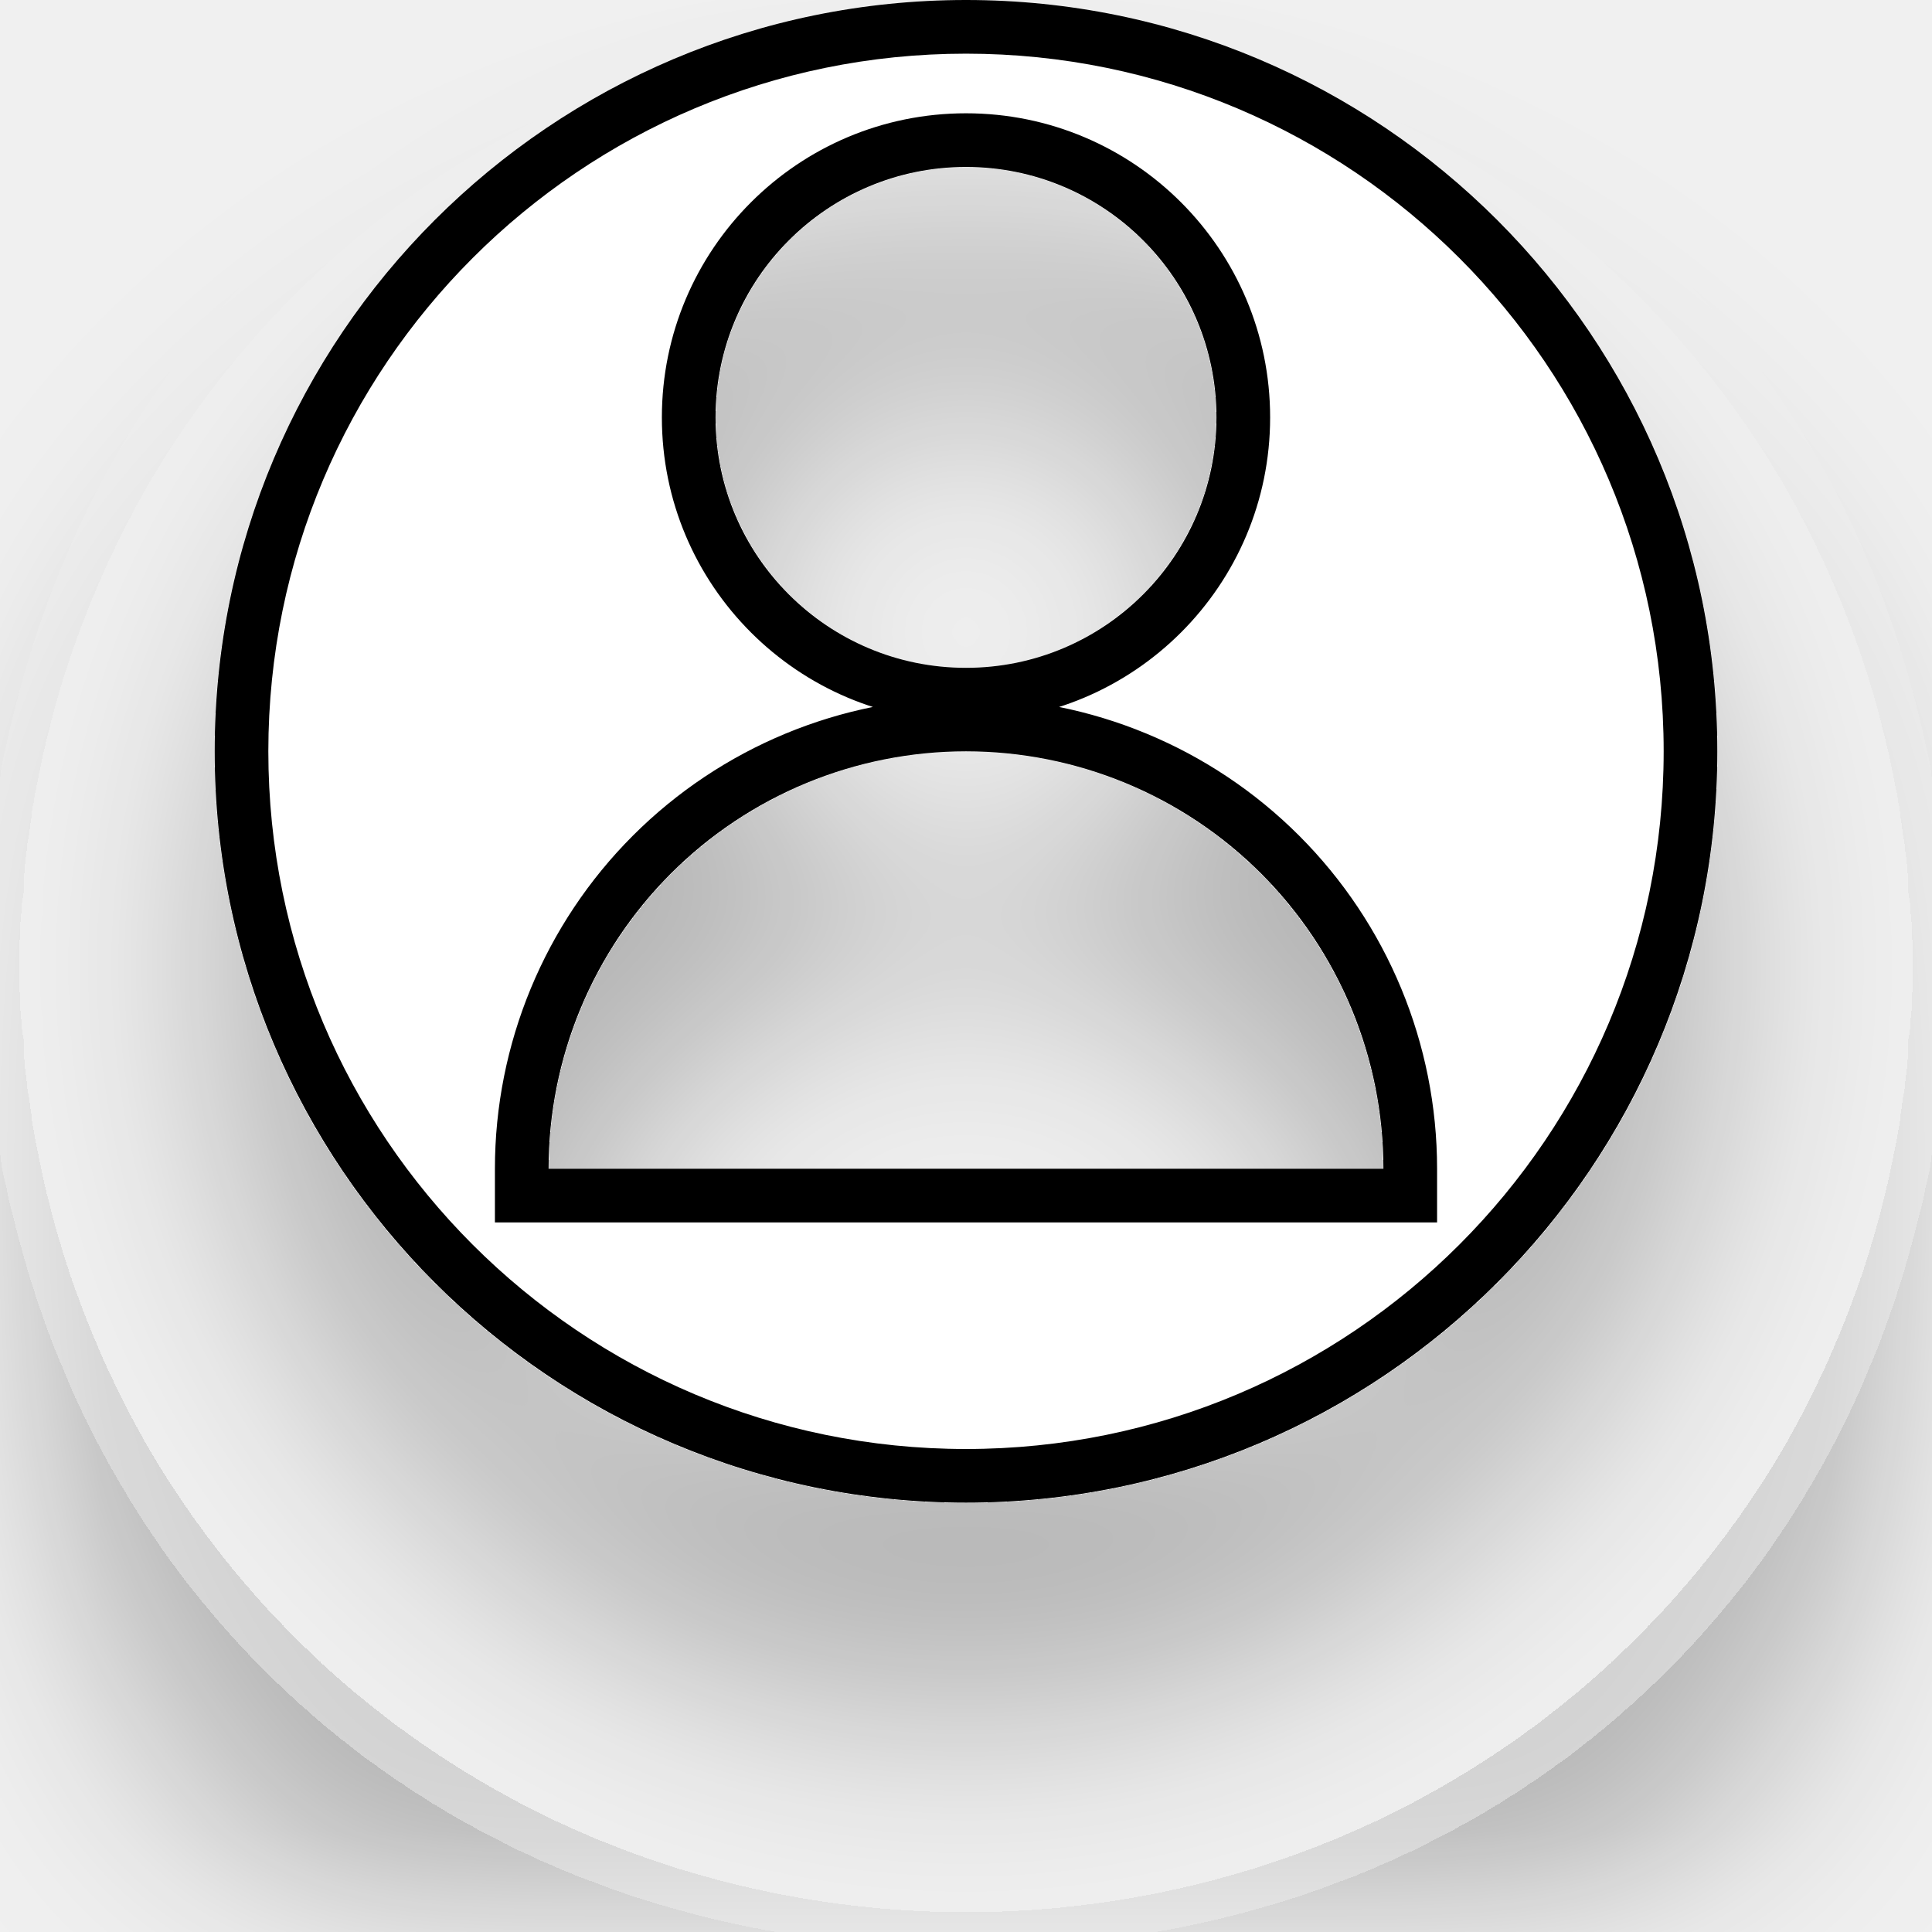
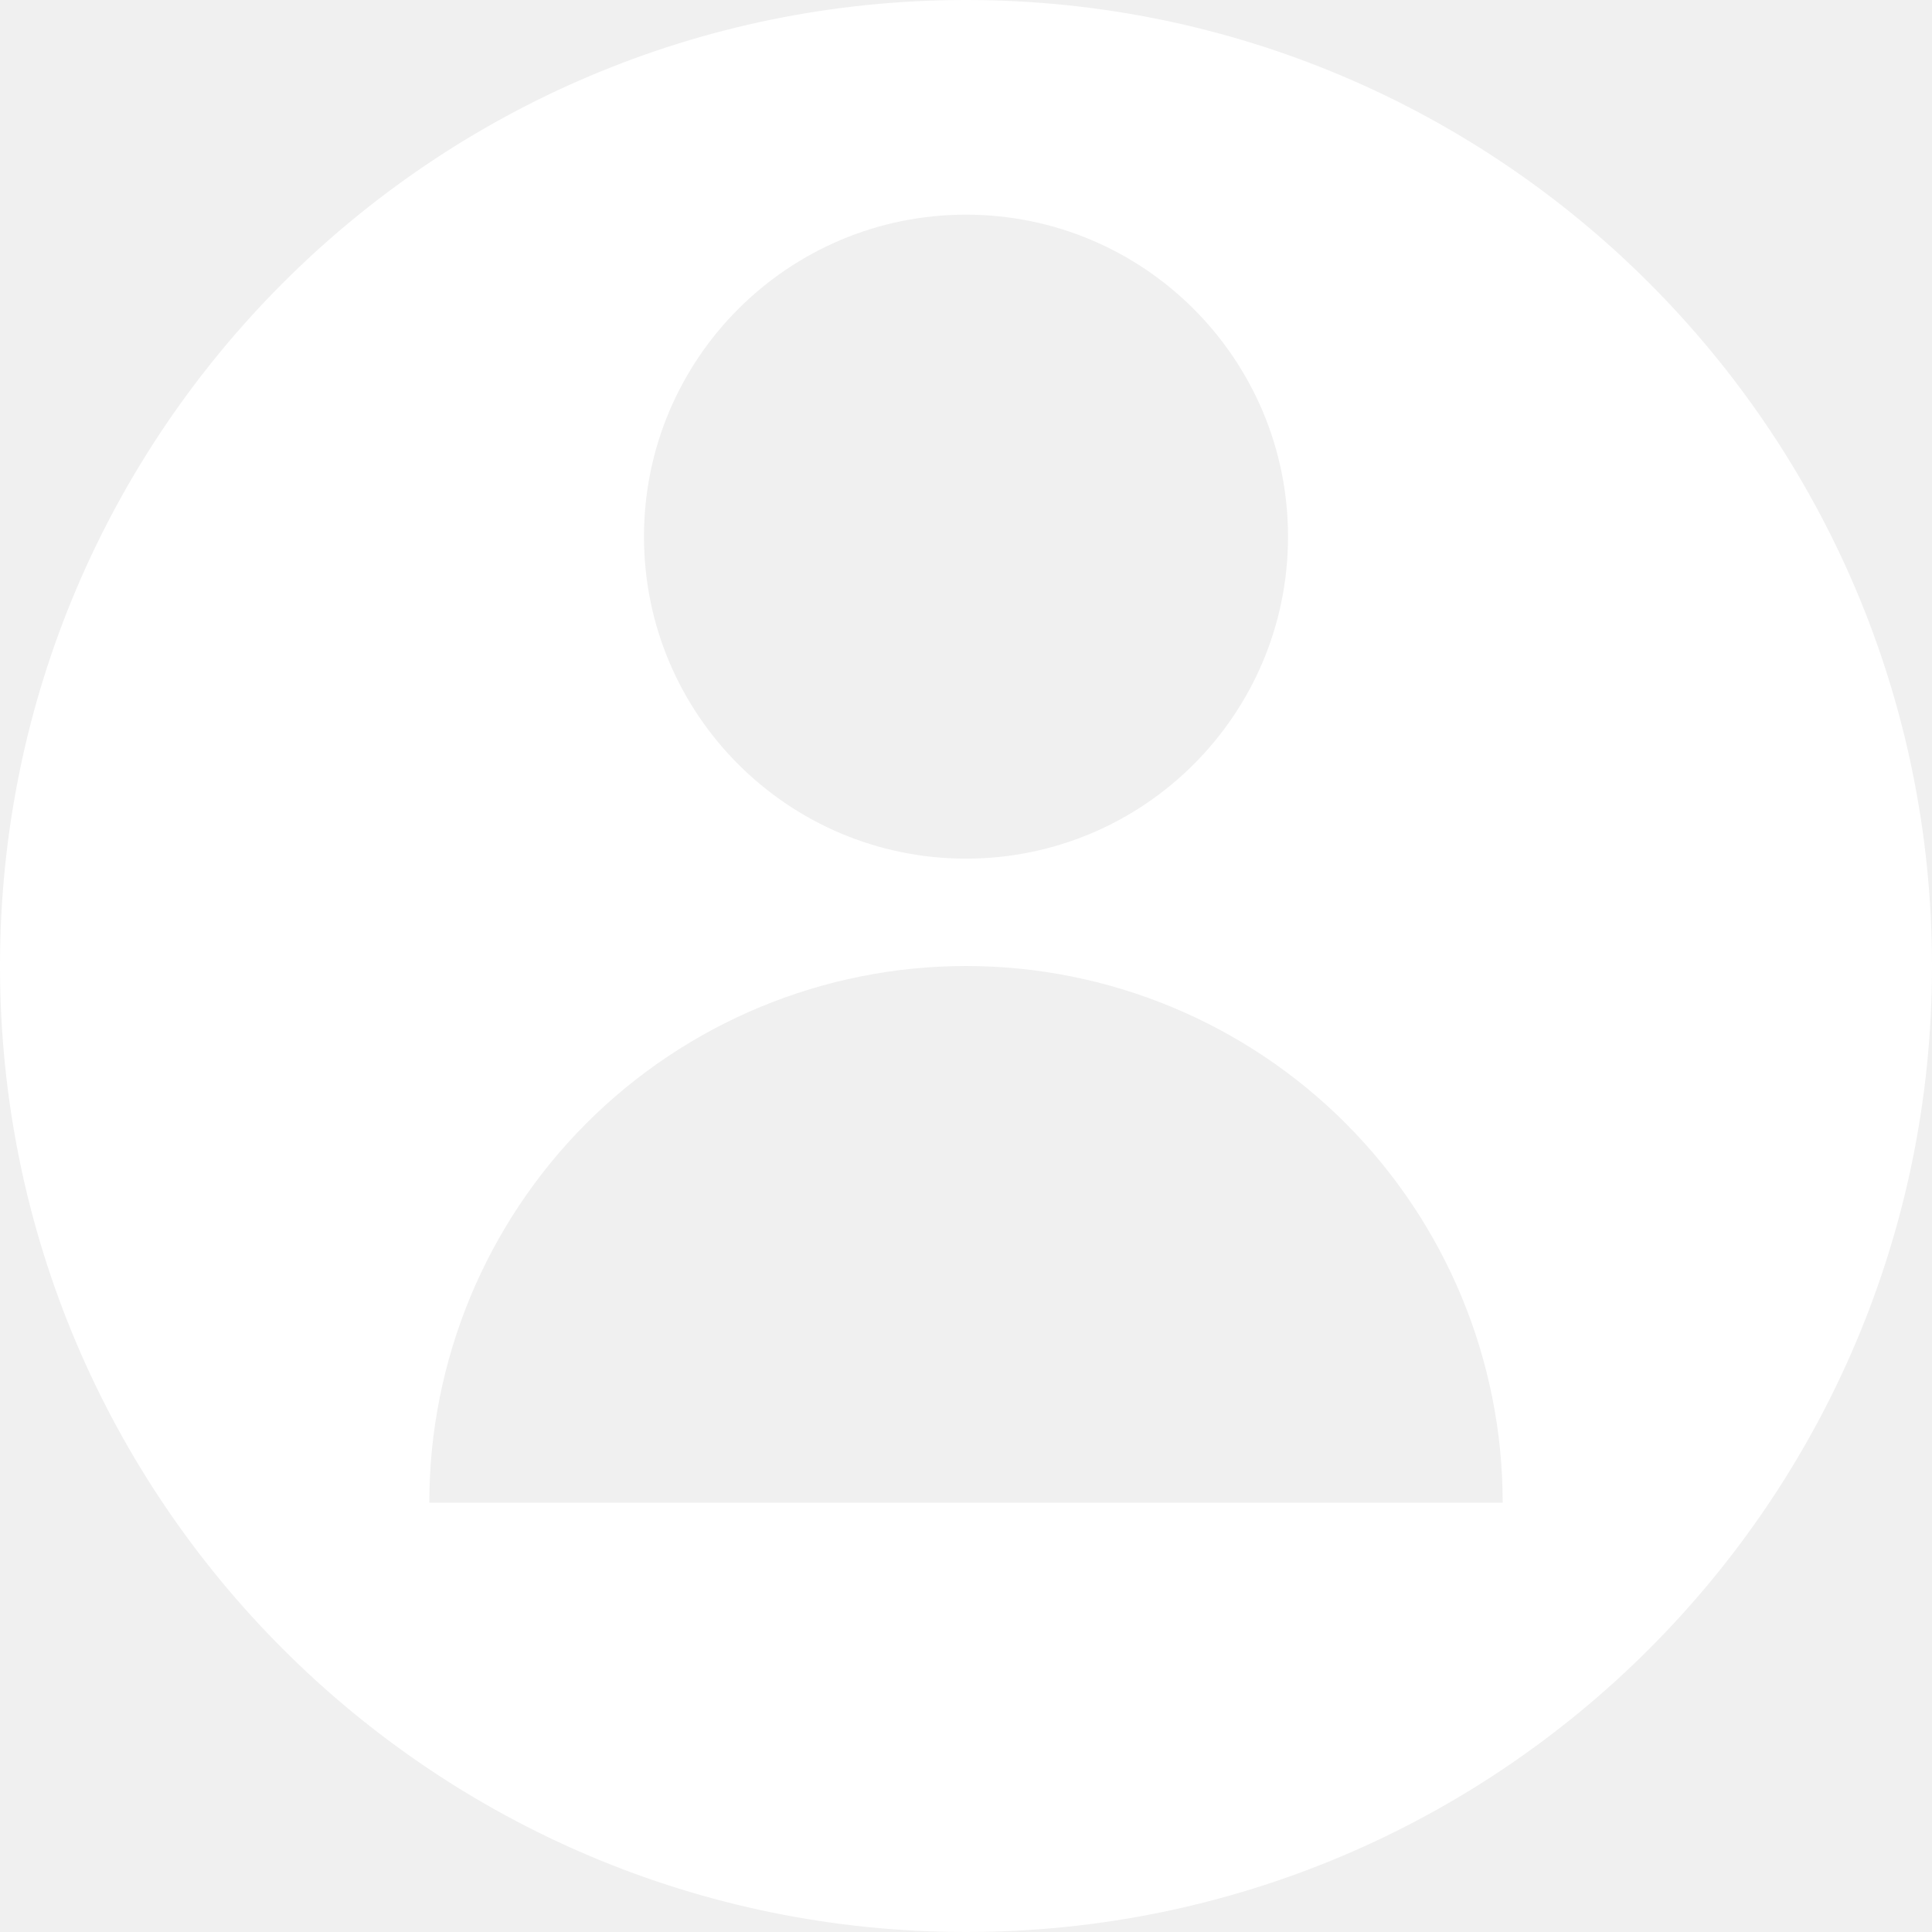
- <svg xmlns="http://www.w3.org/2000/svg" width="36" height="36" viewBox="0 0 36 36" fill="none">
-   <g filter="url(#filter0_d_108_7)">
-     <g filter="url(#filter1_d_108_7)">
-       <mask id="path-1-inside-1_108_7" fill="white">
-         <path fill-rule="evenodd" clip-rule="evenodd" d="M32 14C32 21.732 25.732 28 18 28C10.268 28 4 21.732 4 14C4 6.268 10.268 0 18 0C25.732 0 32 6.268 32 14ZM22.667 7.778C22.667 10.355 20.577 12.444 18 12.444C15.423 12.444 13.333 10.355 13.333 7.778C13.333 5.2 15.423 3.111 18 3.111C20.577 3.111 22.667 5.2 22.667 7.778ZM23.5 16.278C24.958 17.737 25.778 19.715 25.778 21.778H18L10.222 21.778C10.222 19.715 11.042 17.737 12.5 16.278C13.959 14.819 15.937 14 18 14C20.063 14 22.041 14.819 23.5 16.278Z" />
-       </mask>
-       <path fill-rule="evenodd" clip-rule="evenodd" d="M32 14C32 21.732 25.732 28 18 28C10.268 28 4 21.732 4 14C4 6.268 10.268 0 18 0C25.732 0 32 6.268 32 14ZM22.667 7.778C22.667 10.355 20.577 12.444 18 12.444C15.423 12.444 13.333 10.355 13.333 7.778C13.333 5.2 15.423 3.111 18 3.111C20.577 3.111 22.667 5.2 22.667 7.778ZM23.5 16.278C24.958 17.737 25.778 19.715 25.778 21.778H18L10.222 21.778C10.222 19.715 11.042 17.737 12.5 16.278C13.959 14.819 15.937 14 18 14C20.063 14 22.041 14.819 23.5 16.278Z" fill="white" />
-       <path d="M25.778 21.778V22.778H26.778V21.778H25.778ZM18 21.778L18 22.778H18V21.778ZM10.222 21.778H9.222V22.778L10.222 22.778L10.222 21.778ZM12.5 16.278L13.207 16.985L13.207 16.985L12.5 16.278ZM18 14L18 15H18V14ZM18 29C26.284 29 33 22.284 33 14H31C31 21.18 25.18 27 18 27V29ZM3 14C3 22.284 9.716 29 18 29V27C10.82 27 5 21.18 5 14H3ZM18 -1C9.716 -1 3 5.716 3 14H5C5 6.82 10.82 1 18 1V-1ZM33 14C33 5.716 26.284 -1 18 -1V1C25.18 1 31 6.82 31 14H33ZM18 13.444C21.13 13.444 23.667 10.907 23.667 7.778H21.667C21.667 9.803 20.025 11.444 18 11.444V13.444ZM12.333 7.778C12.333 10.907 14.87 13.444 18 13.444V11.444C15.975 11.444 14.333 9.803 14.333 7.778H12.333ZM18 2.111C14.87 2.111 12.333 4.648 12.333 7.778H14.333C14.333 5.753 15.975 4.111 18 4.111V2.111ZM23.667 7.778C23.667 4.648 21.13 2.111 18 2.111V4.111C20.025 4.111 21.667 5.753 21.667 7.778H23.667ZM26.778 21.778C26.778 19.45 25.853 17.217 24.207 15.571L22.793 16.985C24.064 18.256 24.778 19.98 24.778 21.778H26.778ZM18 22.778H25.778V20.778H18V22.778ZM10.222 22.778L18 22.778L18 20.778L10.222 20.778L10.222 22.778ZM11.793 15.571C10.147 17.217 9.222 19.45 9.222 21.778H11.222C11.222 19.98 11.936 18.256 13.207 16.985L11.793 15.571ZM18 13C15.672 13 13.439 13.925 11.793 15.571L13.207 16.985C14.479 15.714 16.203 15 18 15L18 13ZM24.207 15.571C22.561 13.925 20.328 13 18 13V15C19.798 15 21.522 15.714 22.793 16.985L24.207 15.571Z" fill="black" mask="url(#path-1-inside-1_108_7)" />
-     </g>
-   </g>
-   <defs>
-     <filter id="filter0_d_108_7" x="0" y="0" width="36" height="36" filterUnits="userSpaceOnUse" color-interpolation-filters="sRGB">
-       <feFlood flood-opacity="0" result="BackgroundImageFix" />
-       <feColorMatrix in="SourceAlpha" type="matrix" values="0 0 0 0 0 0 0 0 0 0 0 0 0 0 0 0 0 0 127 0" result="hardAlpha" />
-       <feOffset dy="4" />
-       <feGaussianBlur stdDeviation="2" />
-       <feComposite in2="hardAlpha" operator="out" />
-       <feColorMatrix type="matrix" values="0 0 0 0 0 0 0 0 0 0 0 0 0 0 0 0 0 0 0.25 0" />
-       <feBlend mode="normal" in2="BackgroundImageFix" result="effect1_dropShadow_108_7" />
-       <feBlend mode="normal" in="SourceGraphic" in2="effect1_dropShadow_108_7" result="shape" />
-     </filter>
-     <filter id="filter1_d_108_7" x="0" y="0" width="36" height="36" filterUnits="userSpaceOnUse" color-interpolation-filters="sRGB">
-       <feFlood flood-opacity="0" result="BackgroundImageFix" />
-       <feColorMatrix in="SourceAlpha" type="matrix" values="0 0 0 0 0 0 0 0 0 0 0 0 0 0 0 0 0 0 127 0" result="hardAlpha" />
-       <feOffset dy="4" />
-       <feGaussianBlur stdDeviation="2" />
-       <feComposite in2="hardAlpha" operator="out" />
-       <feColorMatrix type="matrix" values="0 0 0 0 0 0 0 0 0 0 0 0 0 0 0 0 0 0 0.25 0" />
-       <feBlend mode="normal" in2="BackgroundImageFix" result="effect1_dropShadow_108_7" />
-       <feBlend mode="normal" in="SourceGraphic" in2="effect1_dropShadow_108_7" result="shape" />
-     </filter>
-   </defs>
+ <svg xmlns="http://www.w3.org/2000/svg" width="28" height="28" viewBox="0 0 28 28" fill="none">
+   <path fill-rule="evenodd" clip-rule="evenodd" d="M28 14C28 21.732 21.732 28 14 28C6.268 28 0 21.732 0 14C0 6.268 6.268 0 14 0C21.732 0 28 6.268 28 14ZM18.667 7.778C18.667 10.355 16.577 12.444 14 12.444C11.423 12.444 9.333 10.355 9.333 7.778C9.333 5.2 11.423 3.111 14 3.111C16.577 3.111 18.667 5.2 18.667 7.778ZM19.5 16.278C20.958 17.737 21.778 19.715 21.778 21.778H14H6.222C6.222 19.715 7.042 17.737 8.5 16.278C9.959 14.819 11.937 14 14 14C16.063 14 18.041 14.819 19.5 16.278Z" fill="white" />
</svg>
